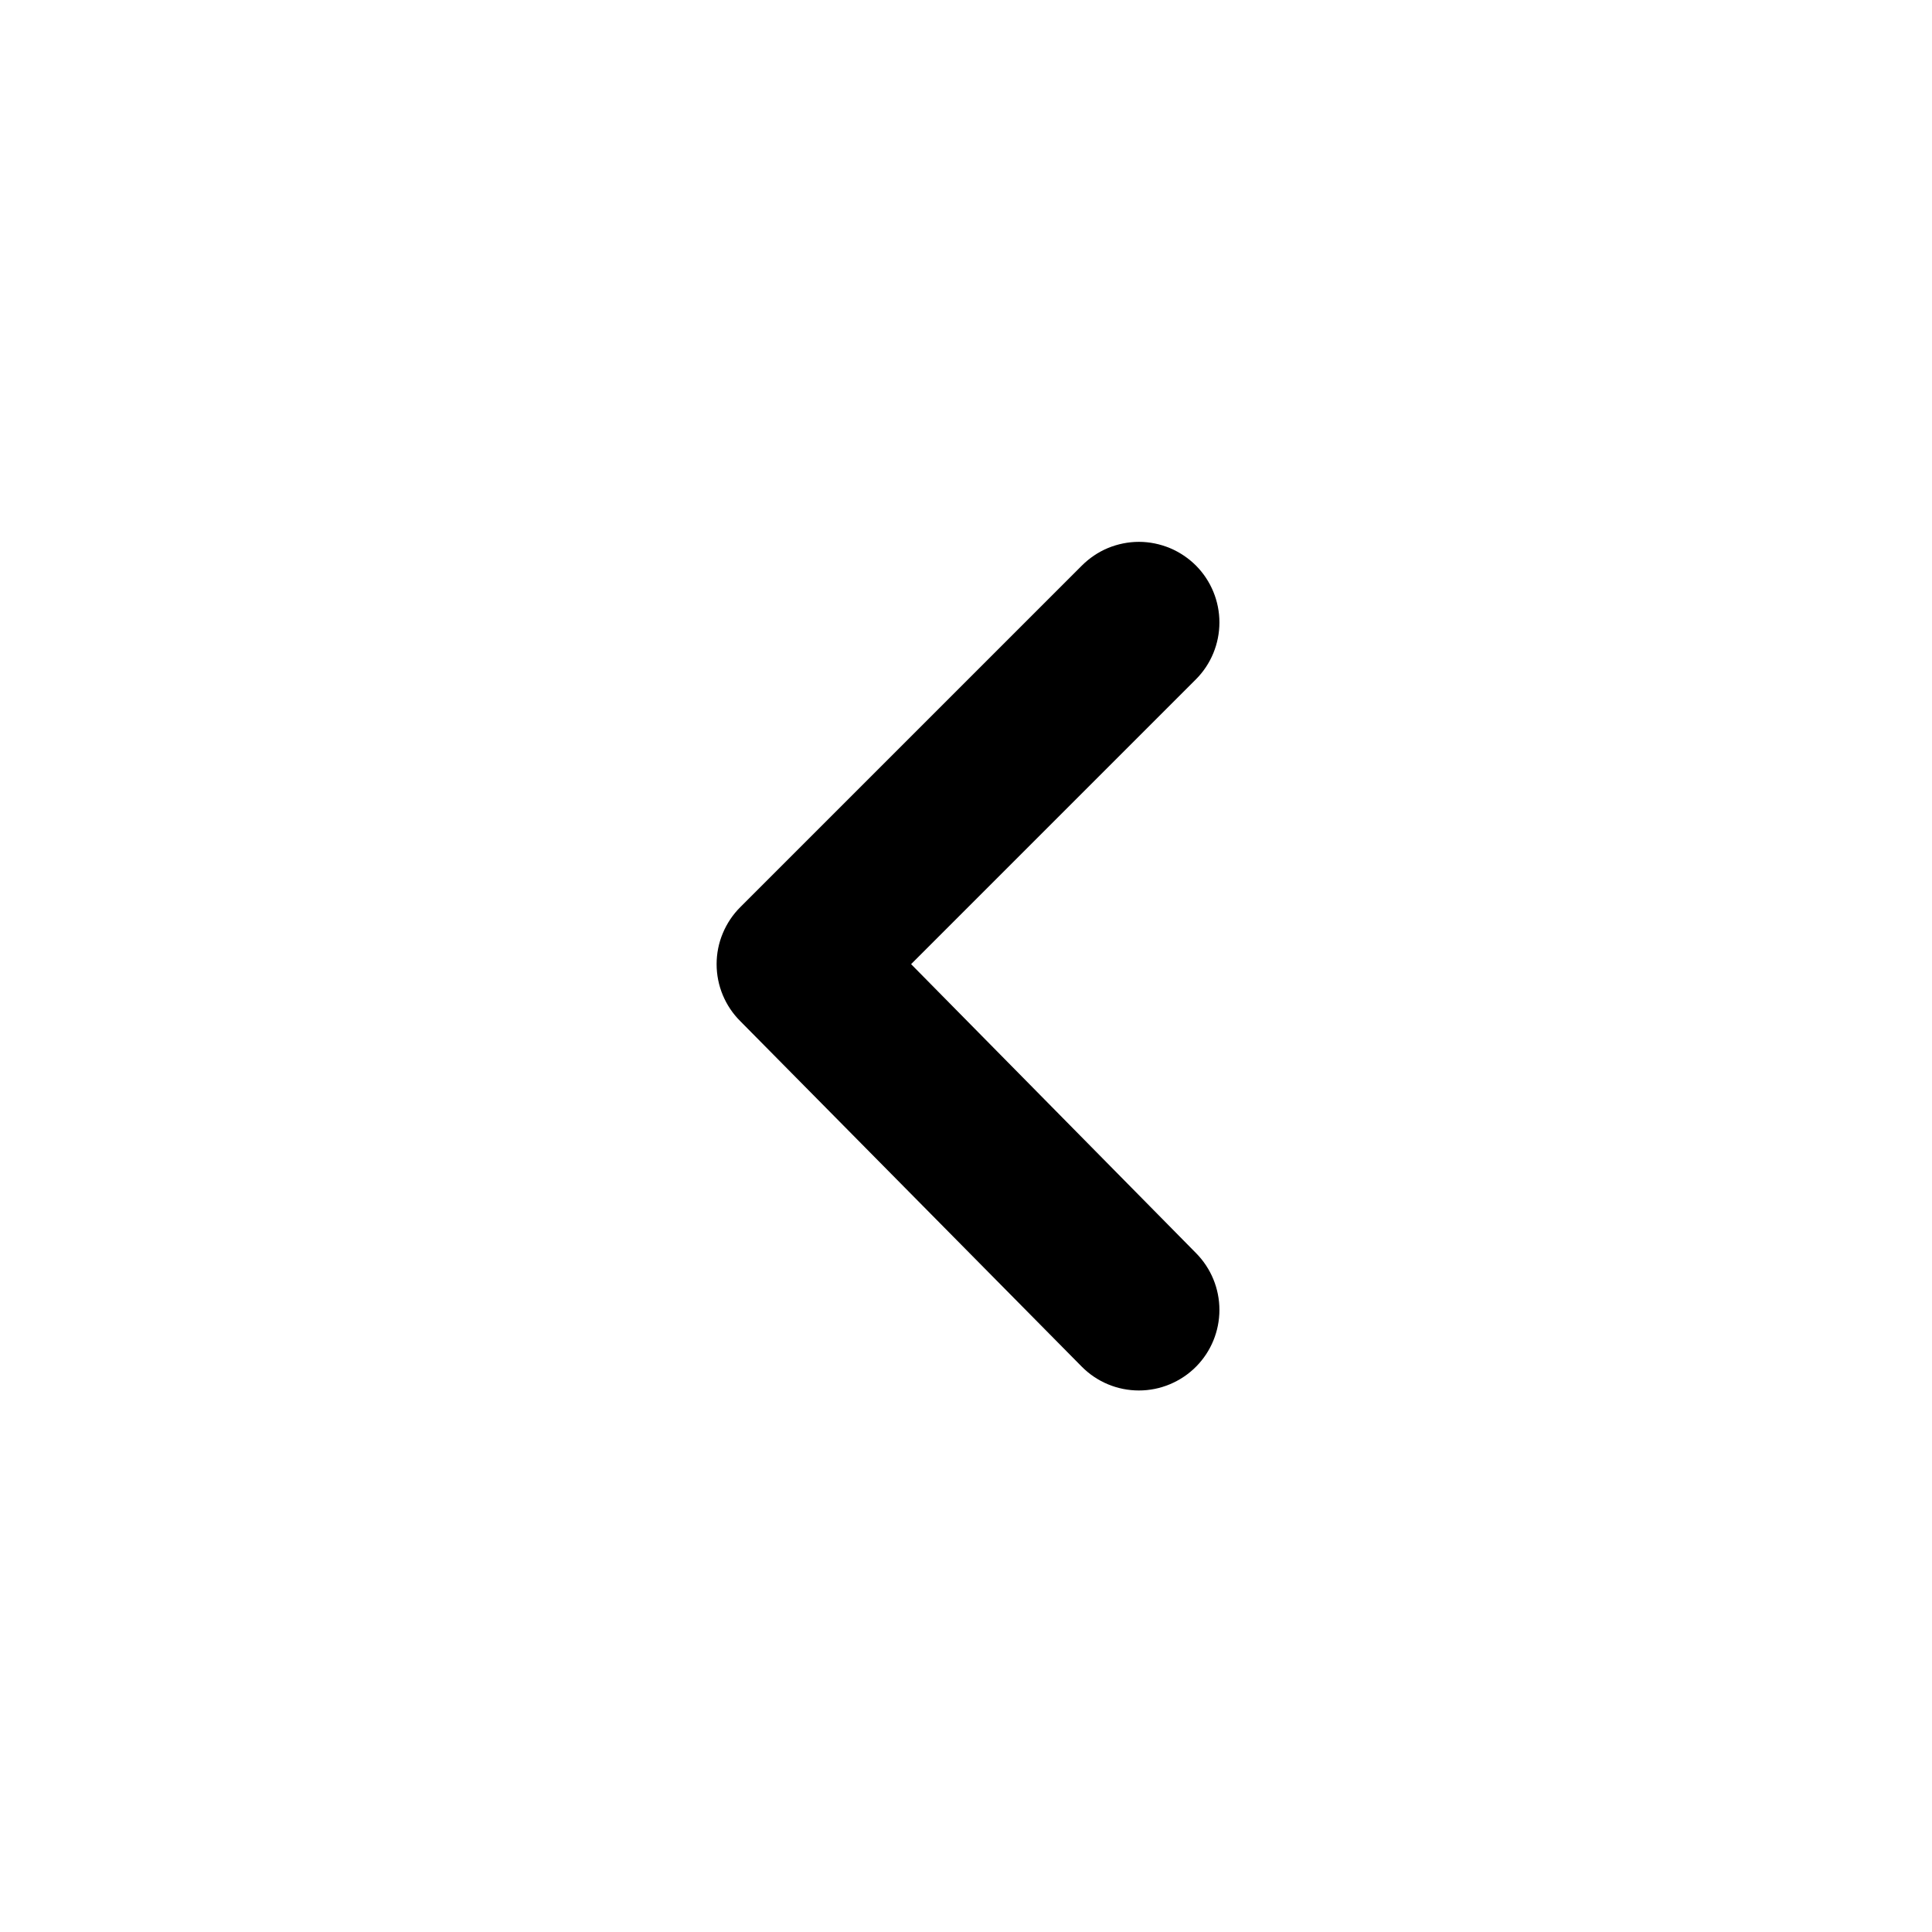
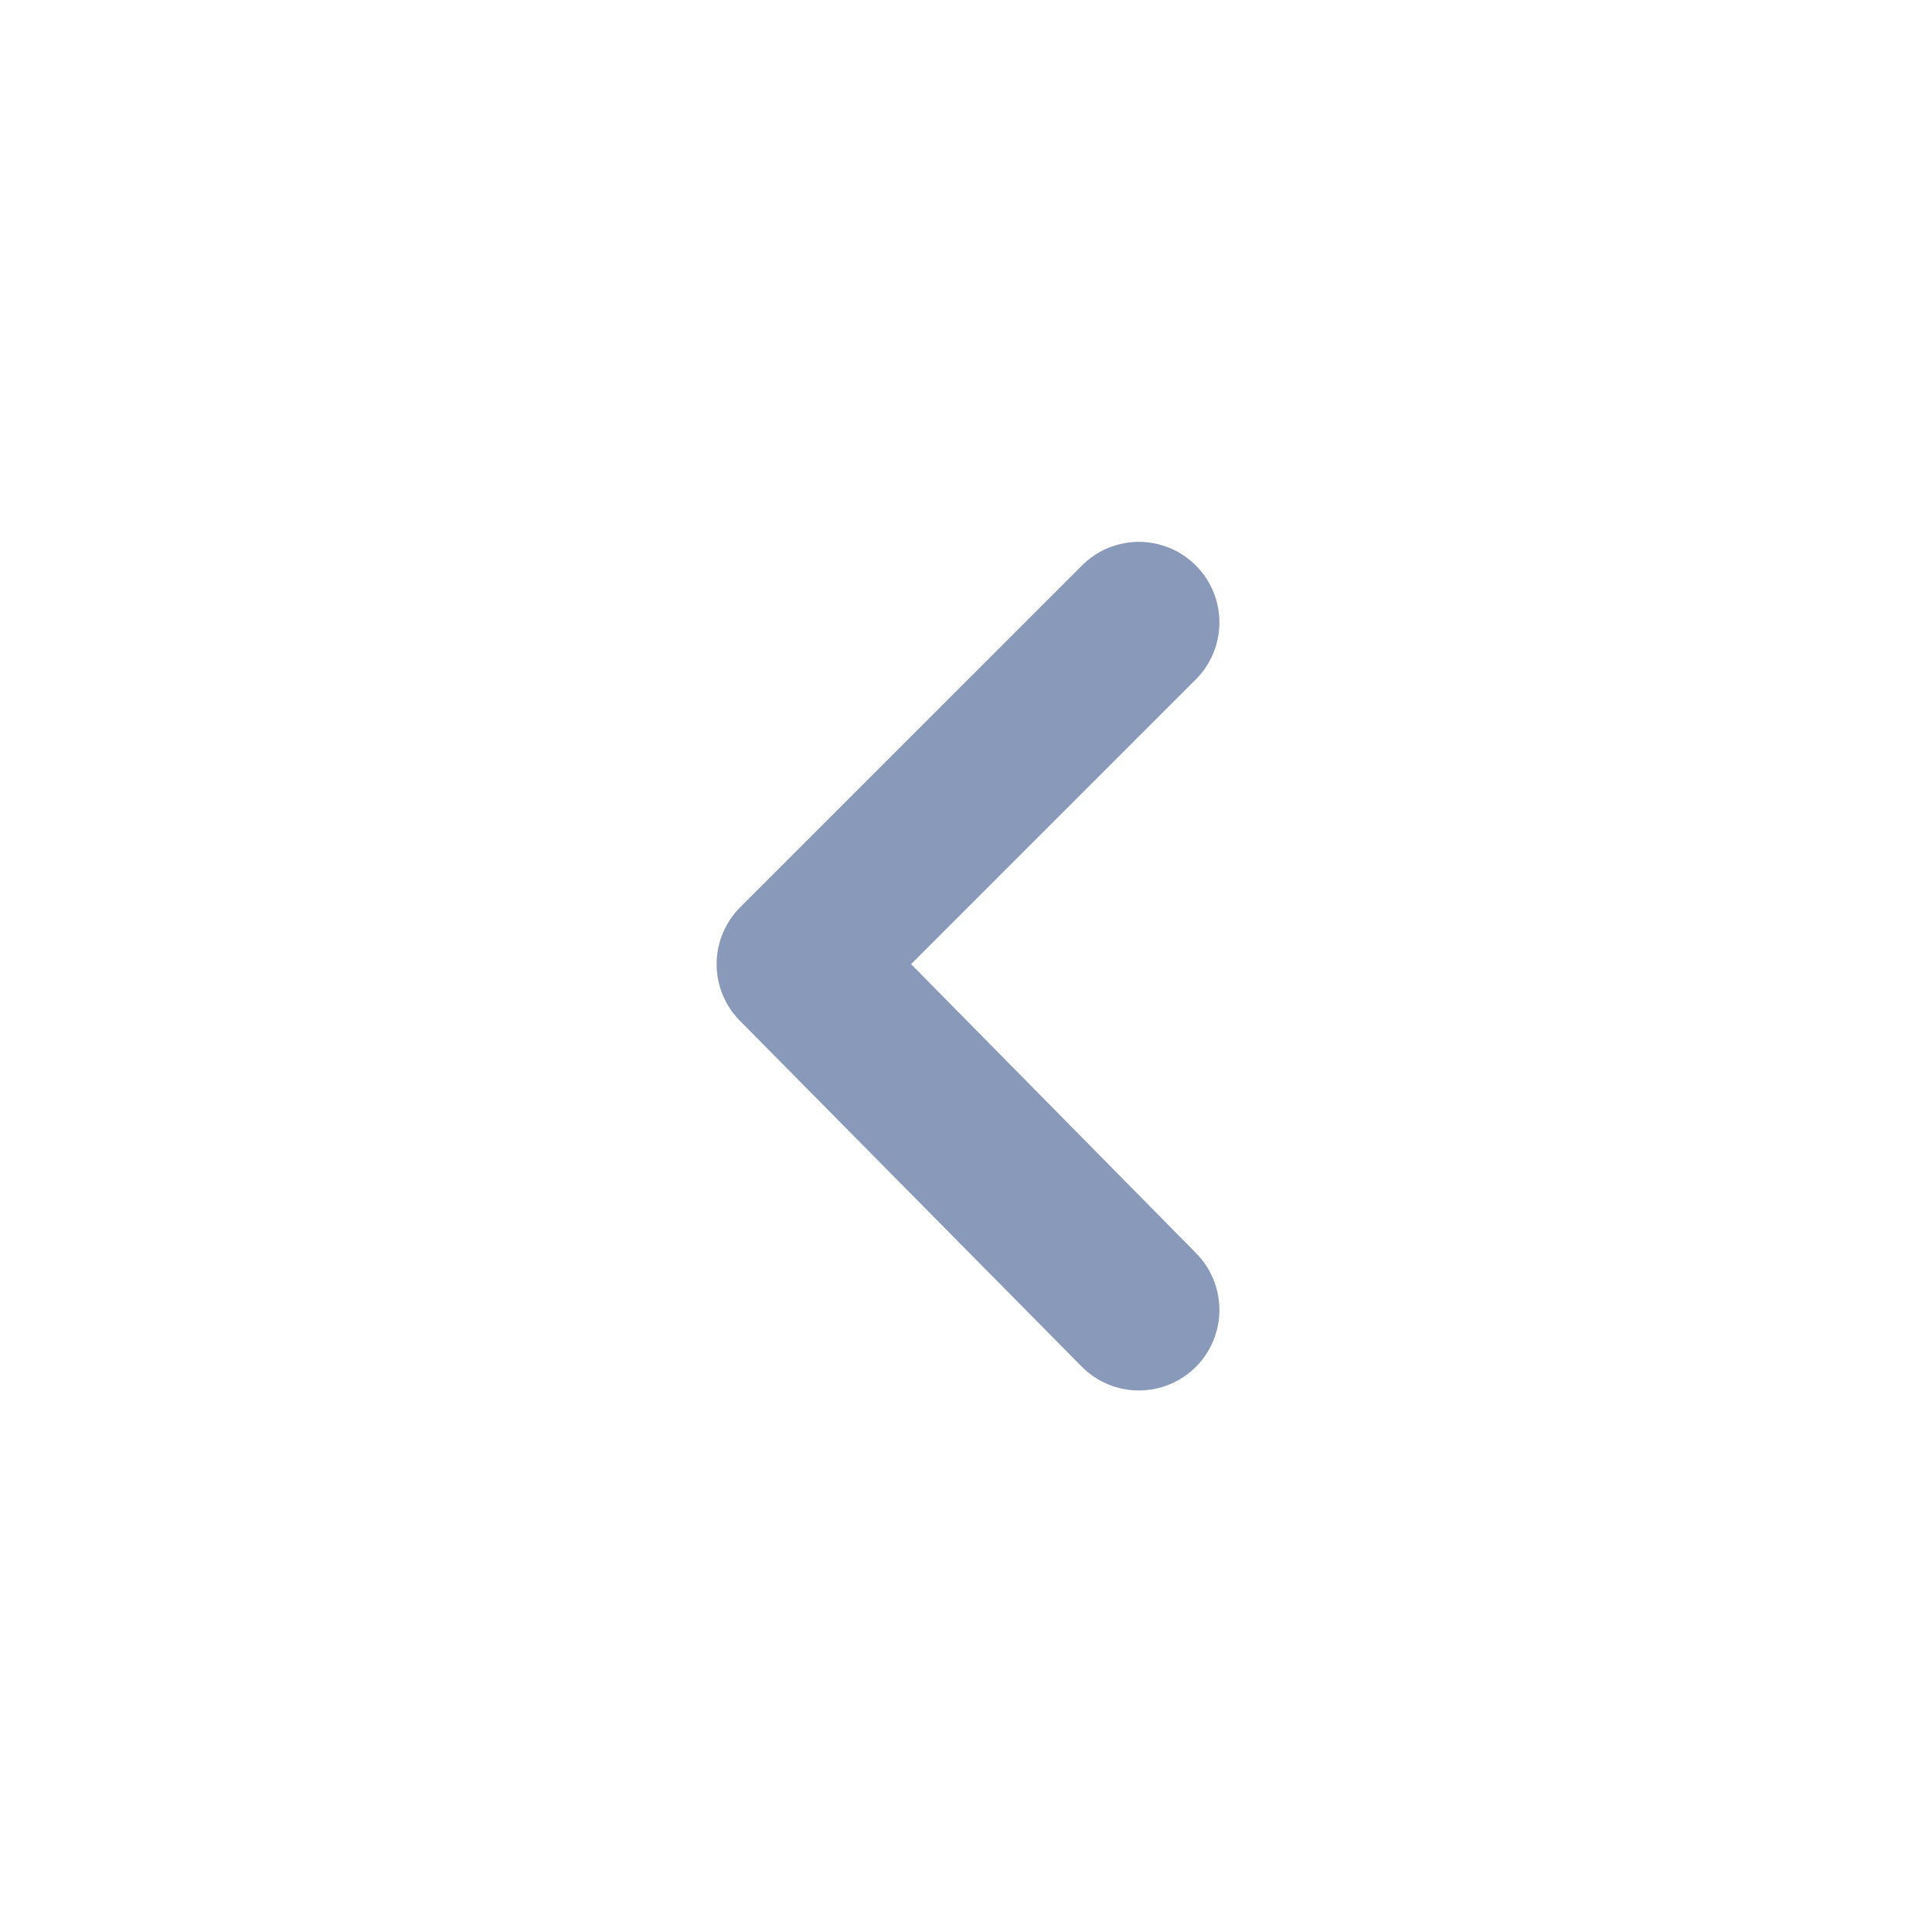
<svg xmlns="http://www.w3.org/2000/svg" width="24" height="24" viewBox="0 0 24 24" fill="none">
+   <style>
+         :root {
+             color: #8999b9;
+         }
+     </style>
  <path d="M14.858 16.977C15.044 16.79 15.148 16.536 15.148 16.272C15.148 16.008 15.044 15.755 14.858 15.567L11.318 11.977L14.858 8.437C15.044 8.25 15.148 7.996 15.148 7.732C15.148 7.468 15.044 7.215 14.858 7.027C14.765 6.934 14.654 6.859 14.532 6.808C14.41 6.758 14.28 6.731 14.148 6.731C14.016 6.731 13.885 6.758 13.763 6.808C13.641 6.859 13.531 6.934 13.438 7.027L9.198 11.267C9.104 11.36 9.03 11.471 8.979 11.593C8.928 11.714 8.902 11.845 8.902 11.977C8.902 12.109 8.928 12.24 8.979 12.362C9.03 12.484 9.104 12.594 9.198 12.687L13.438 16.977C13.531 17.071 13.641 17.145 13.763 17.196C13.885 17.247 14.016 17.273 14.148 17.273C14.28 17.273 14.41 17.247 14.532 17.196C14.654 17.145 14.765 17.071 14.858 16.977Z" fill="currentColor" />
</svg>
